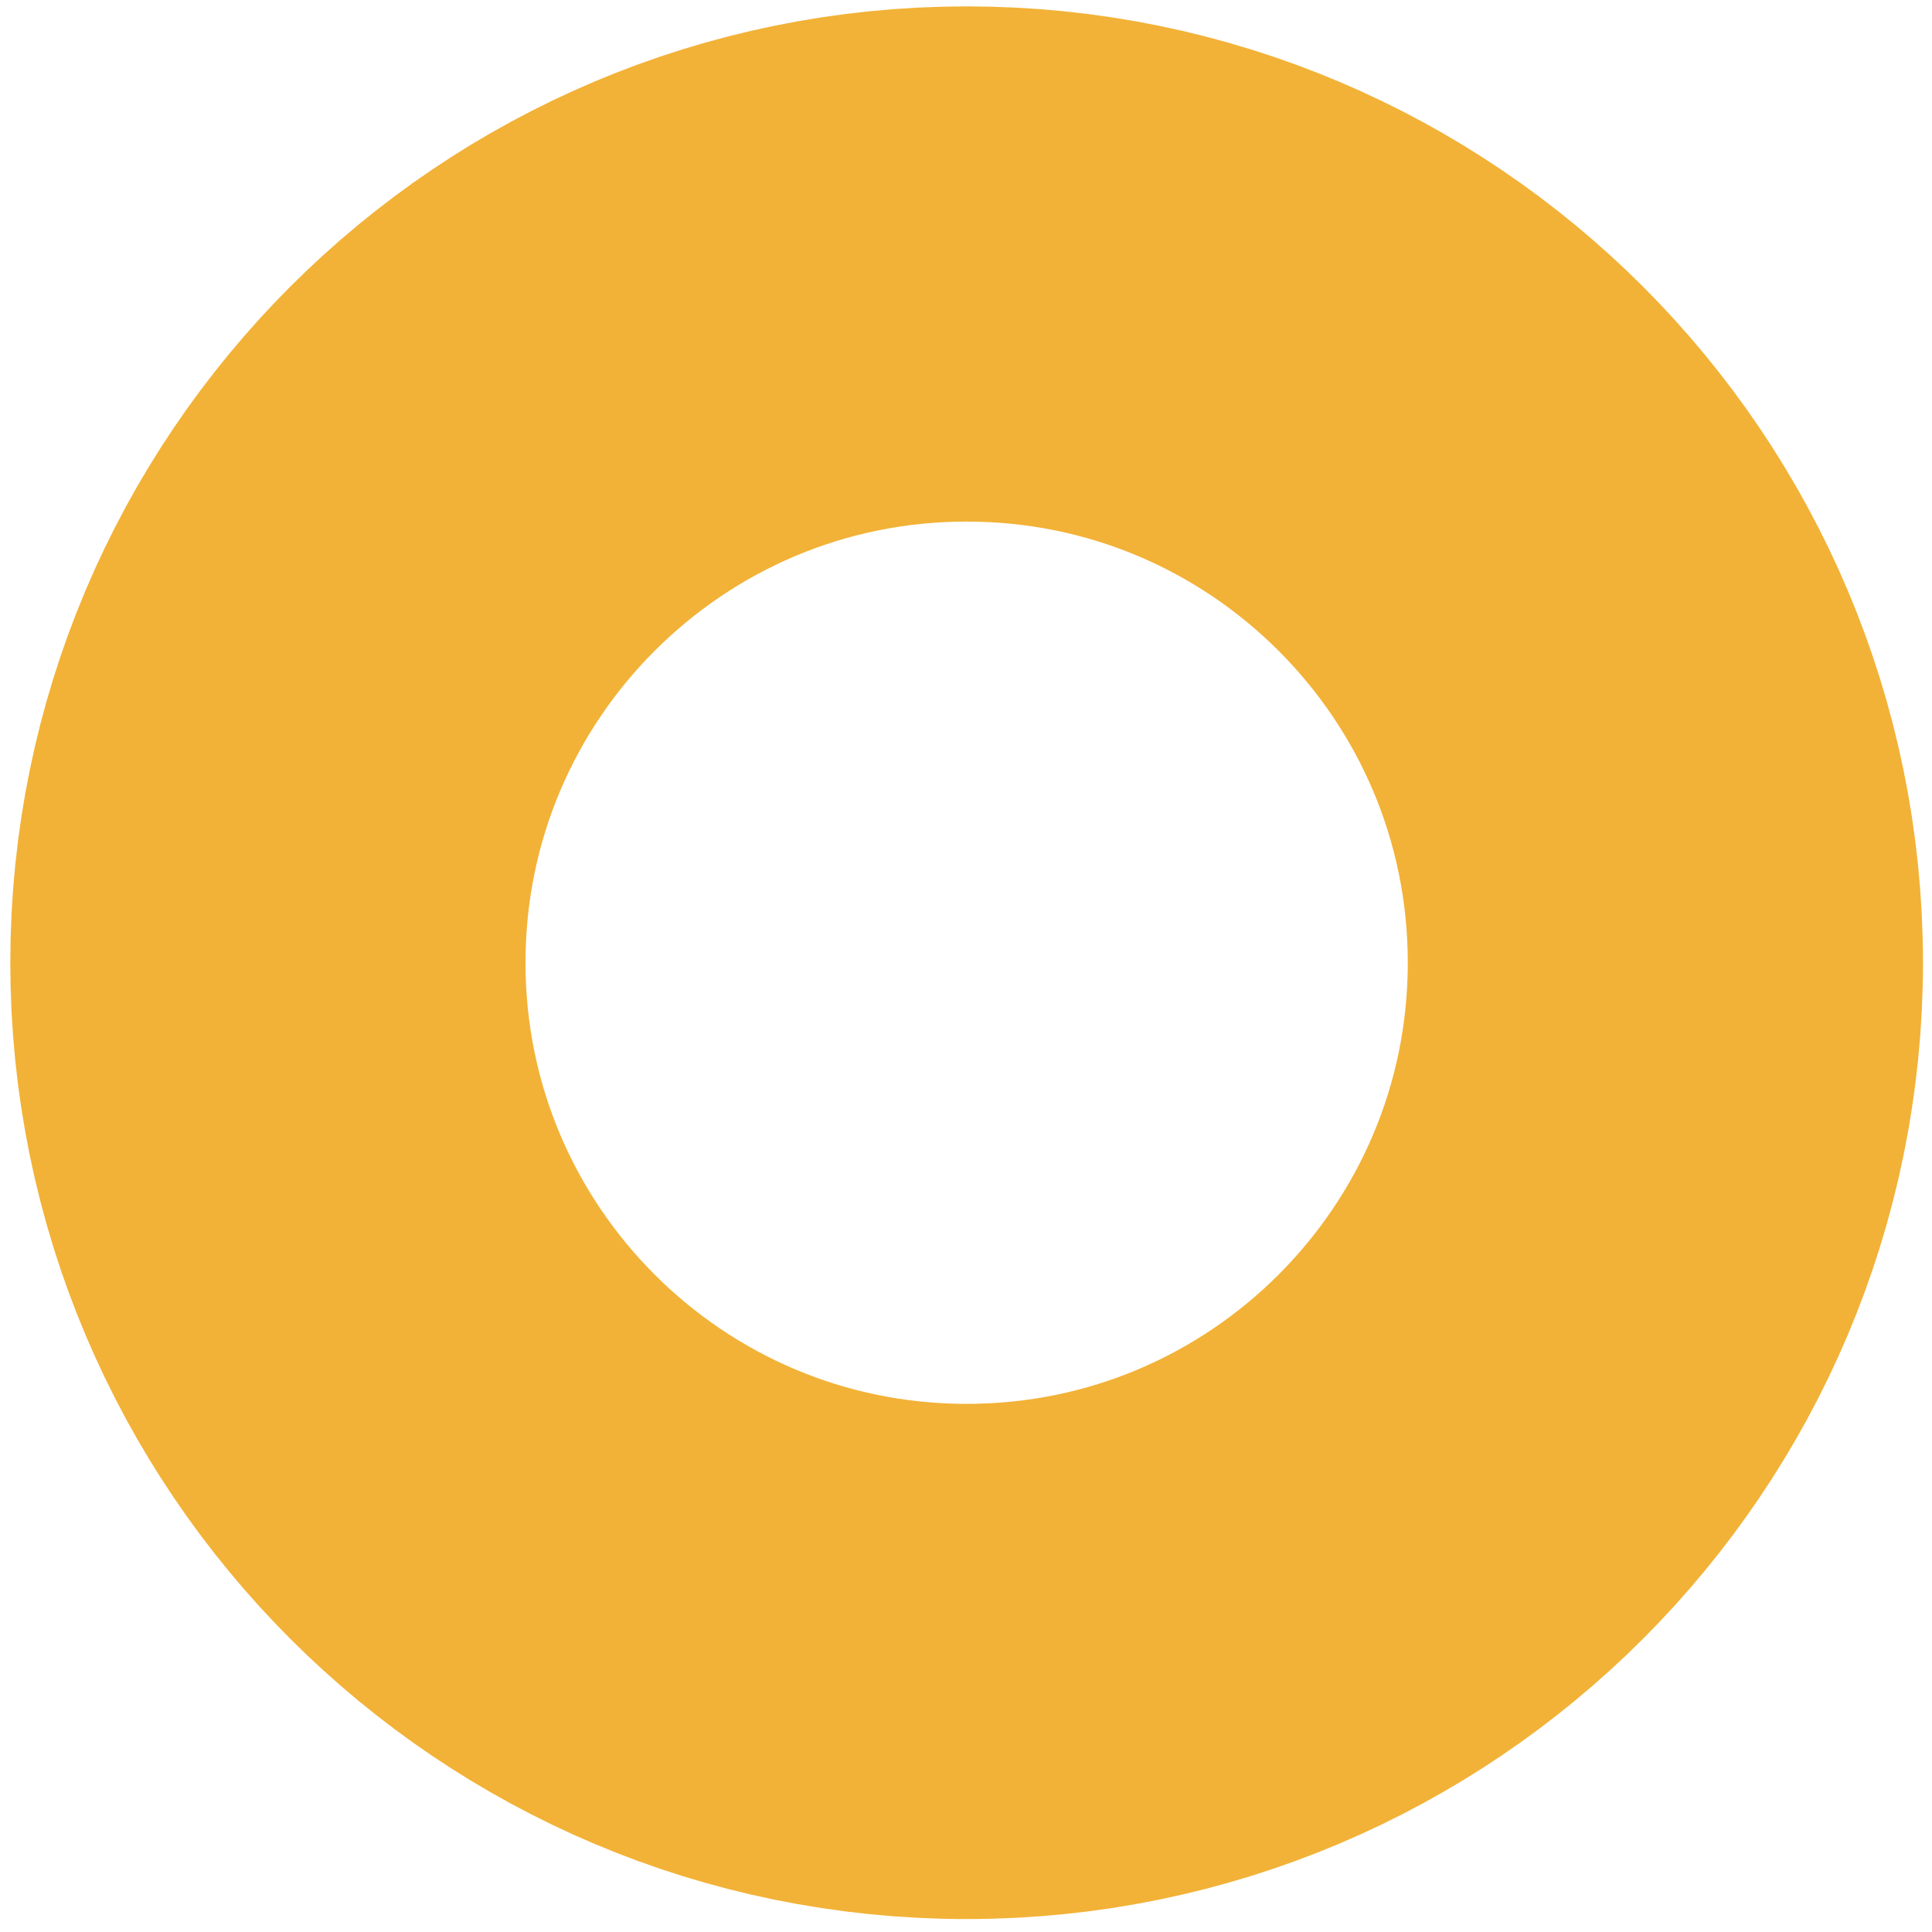
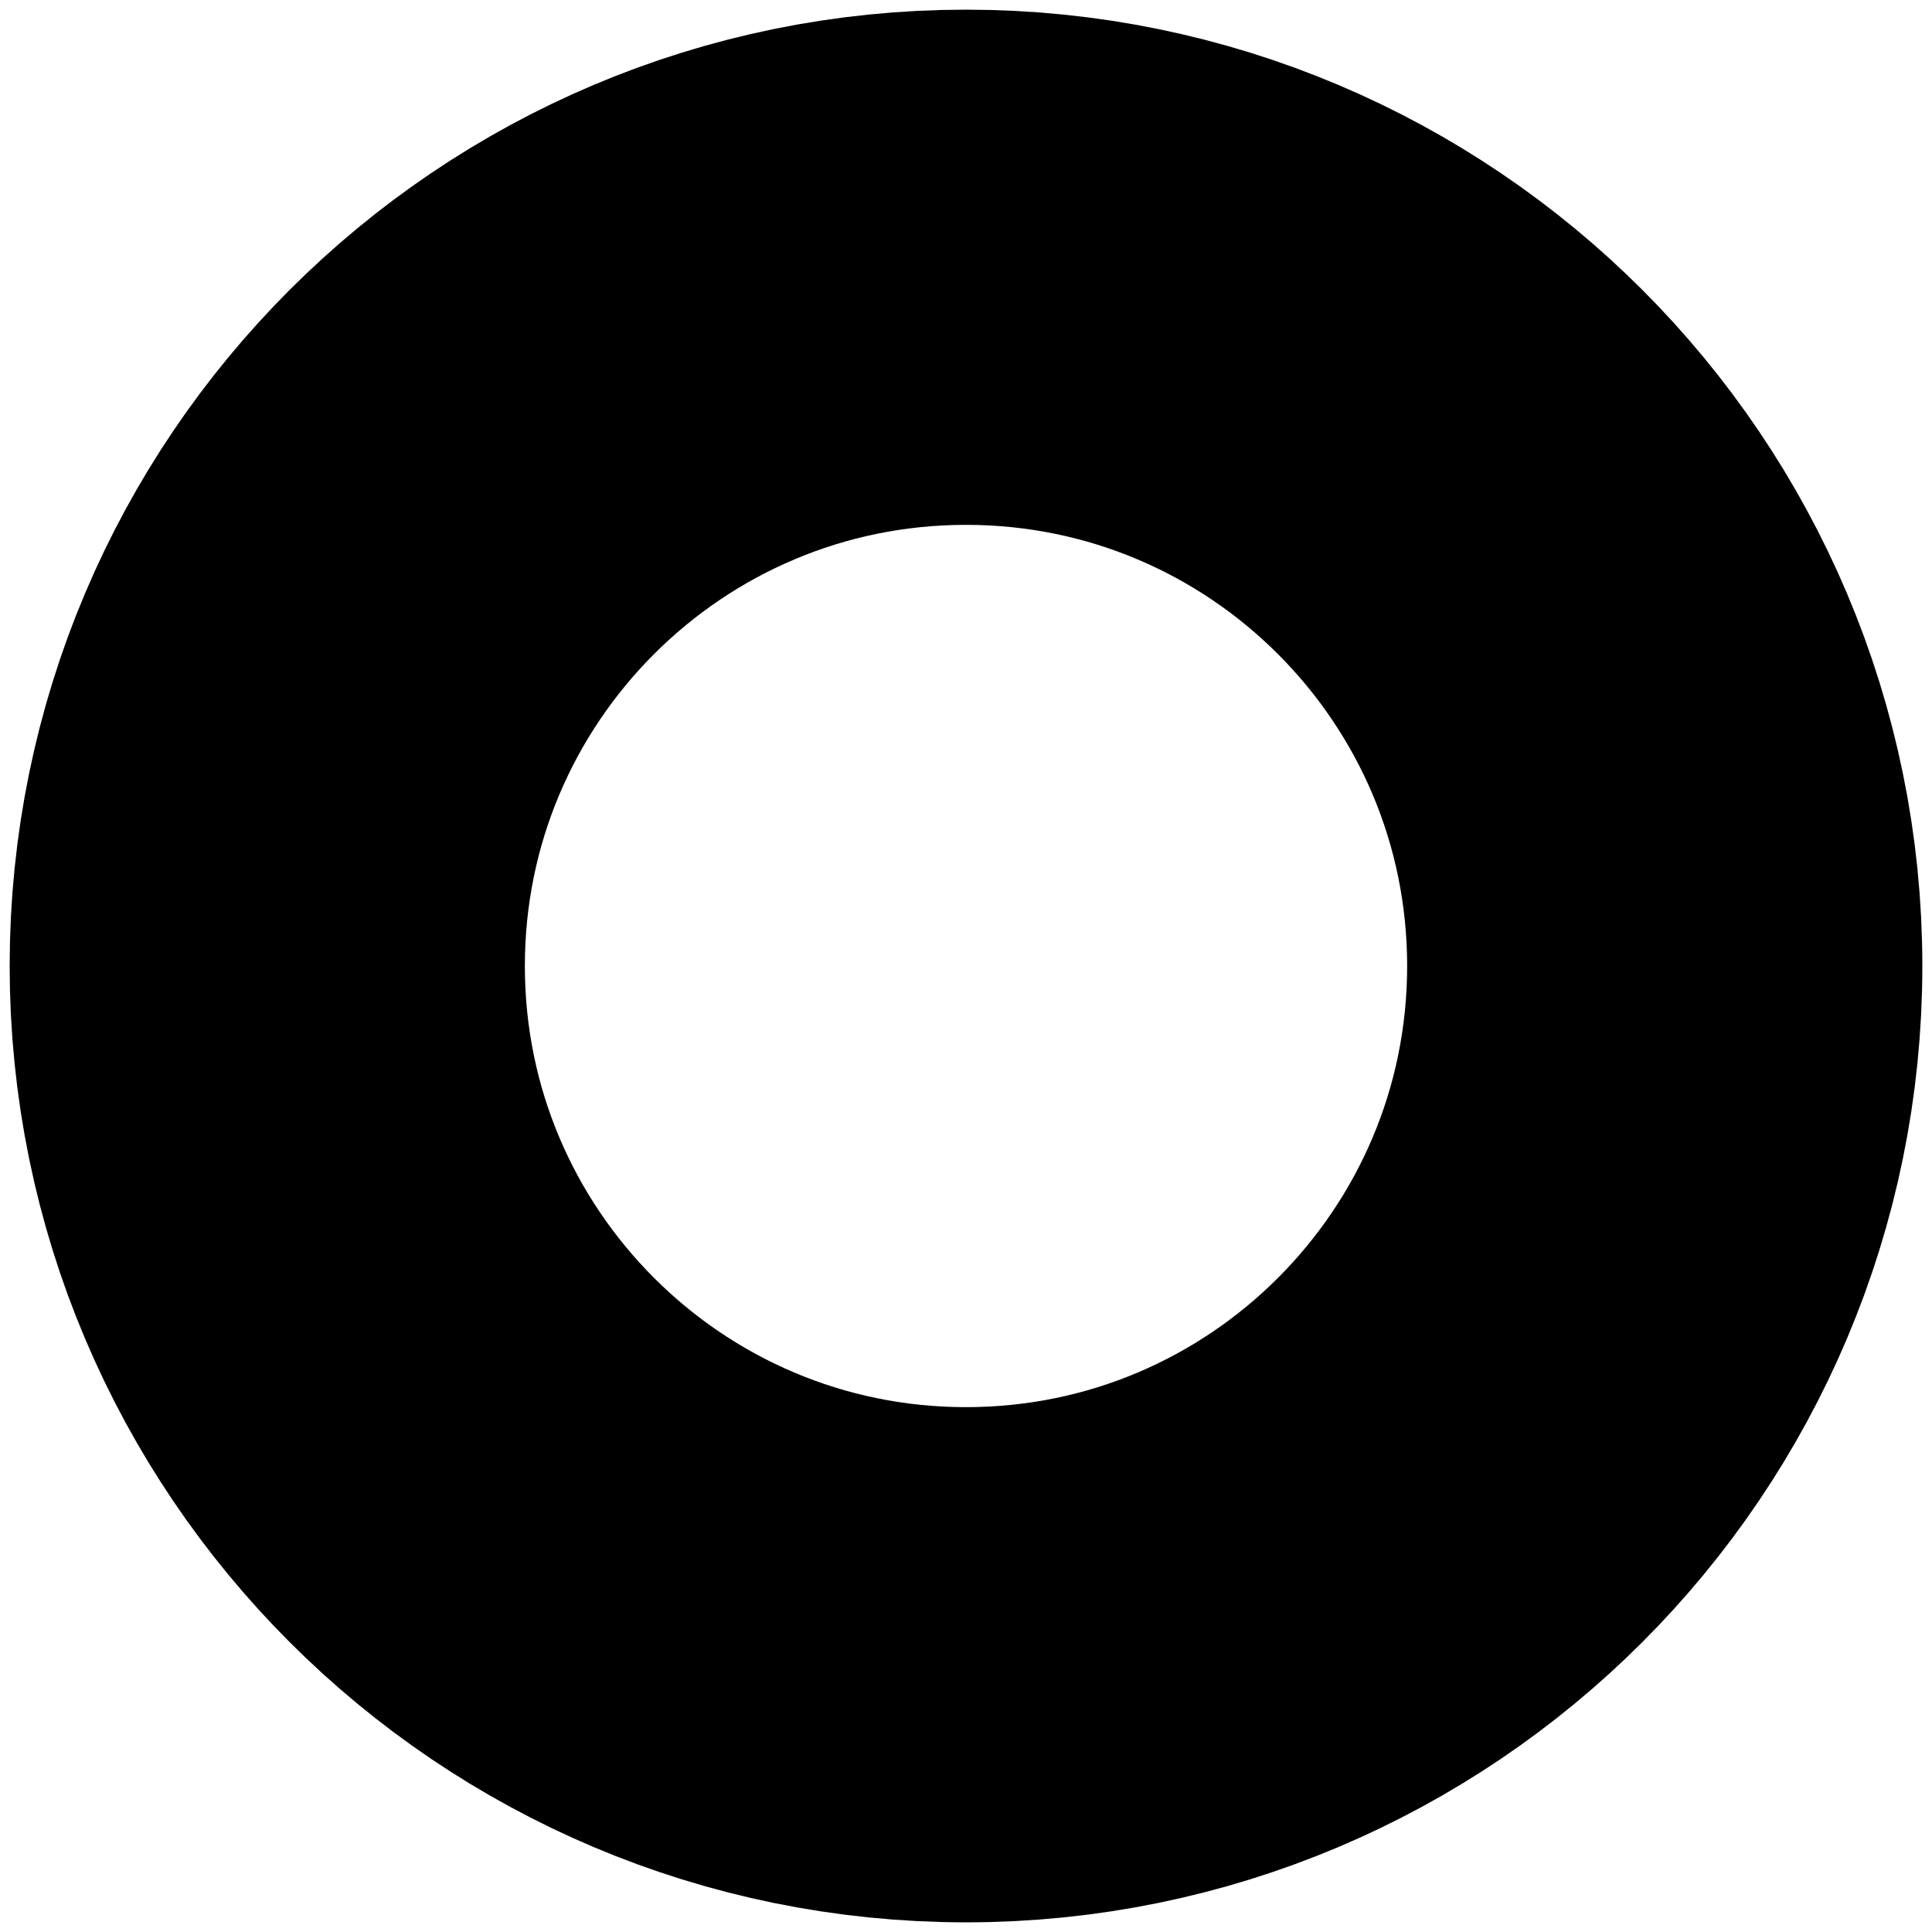
<svg xmlns="http://www.w3.org/2000/svg" viewBox="0 0 300 300">
  <g>
-     <ellipse stroke="#f2b237" stroke-width="80" ry="108.5" rx="108.5" id="svg_2" cy="149.49" cx="150.1" fill="none" />
+     <ellipse stroke="currentColor" stroke-width="80" ry="108.5" rx="108.5" id="svg_2" cy="150" cx="150" fill="none" />
  </g>
</svg>
